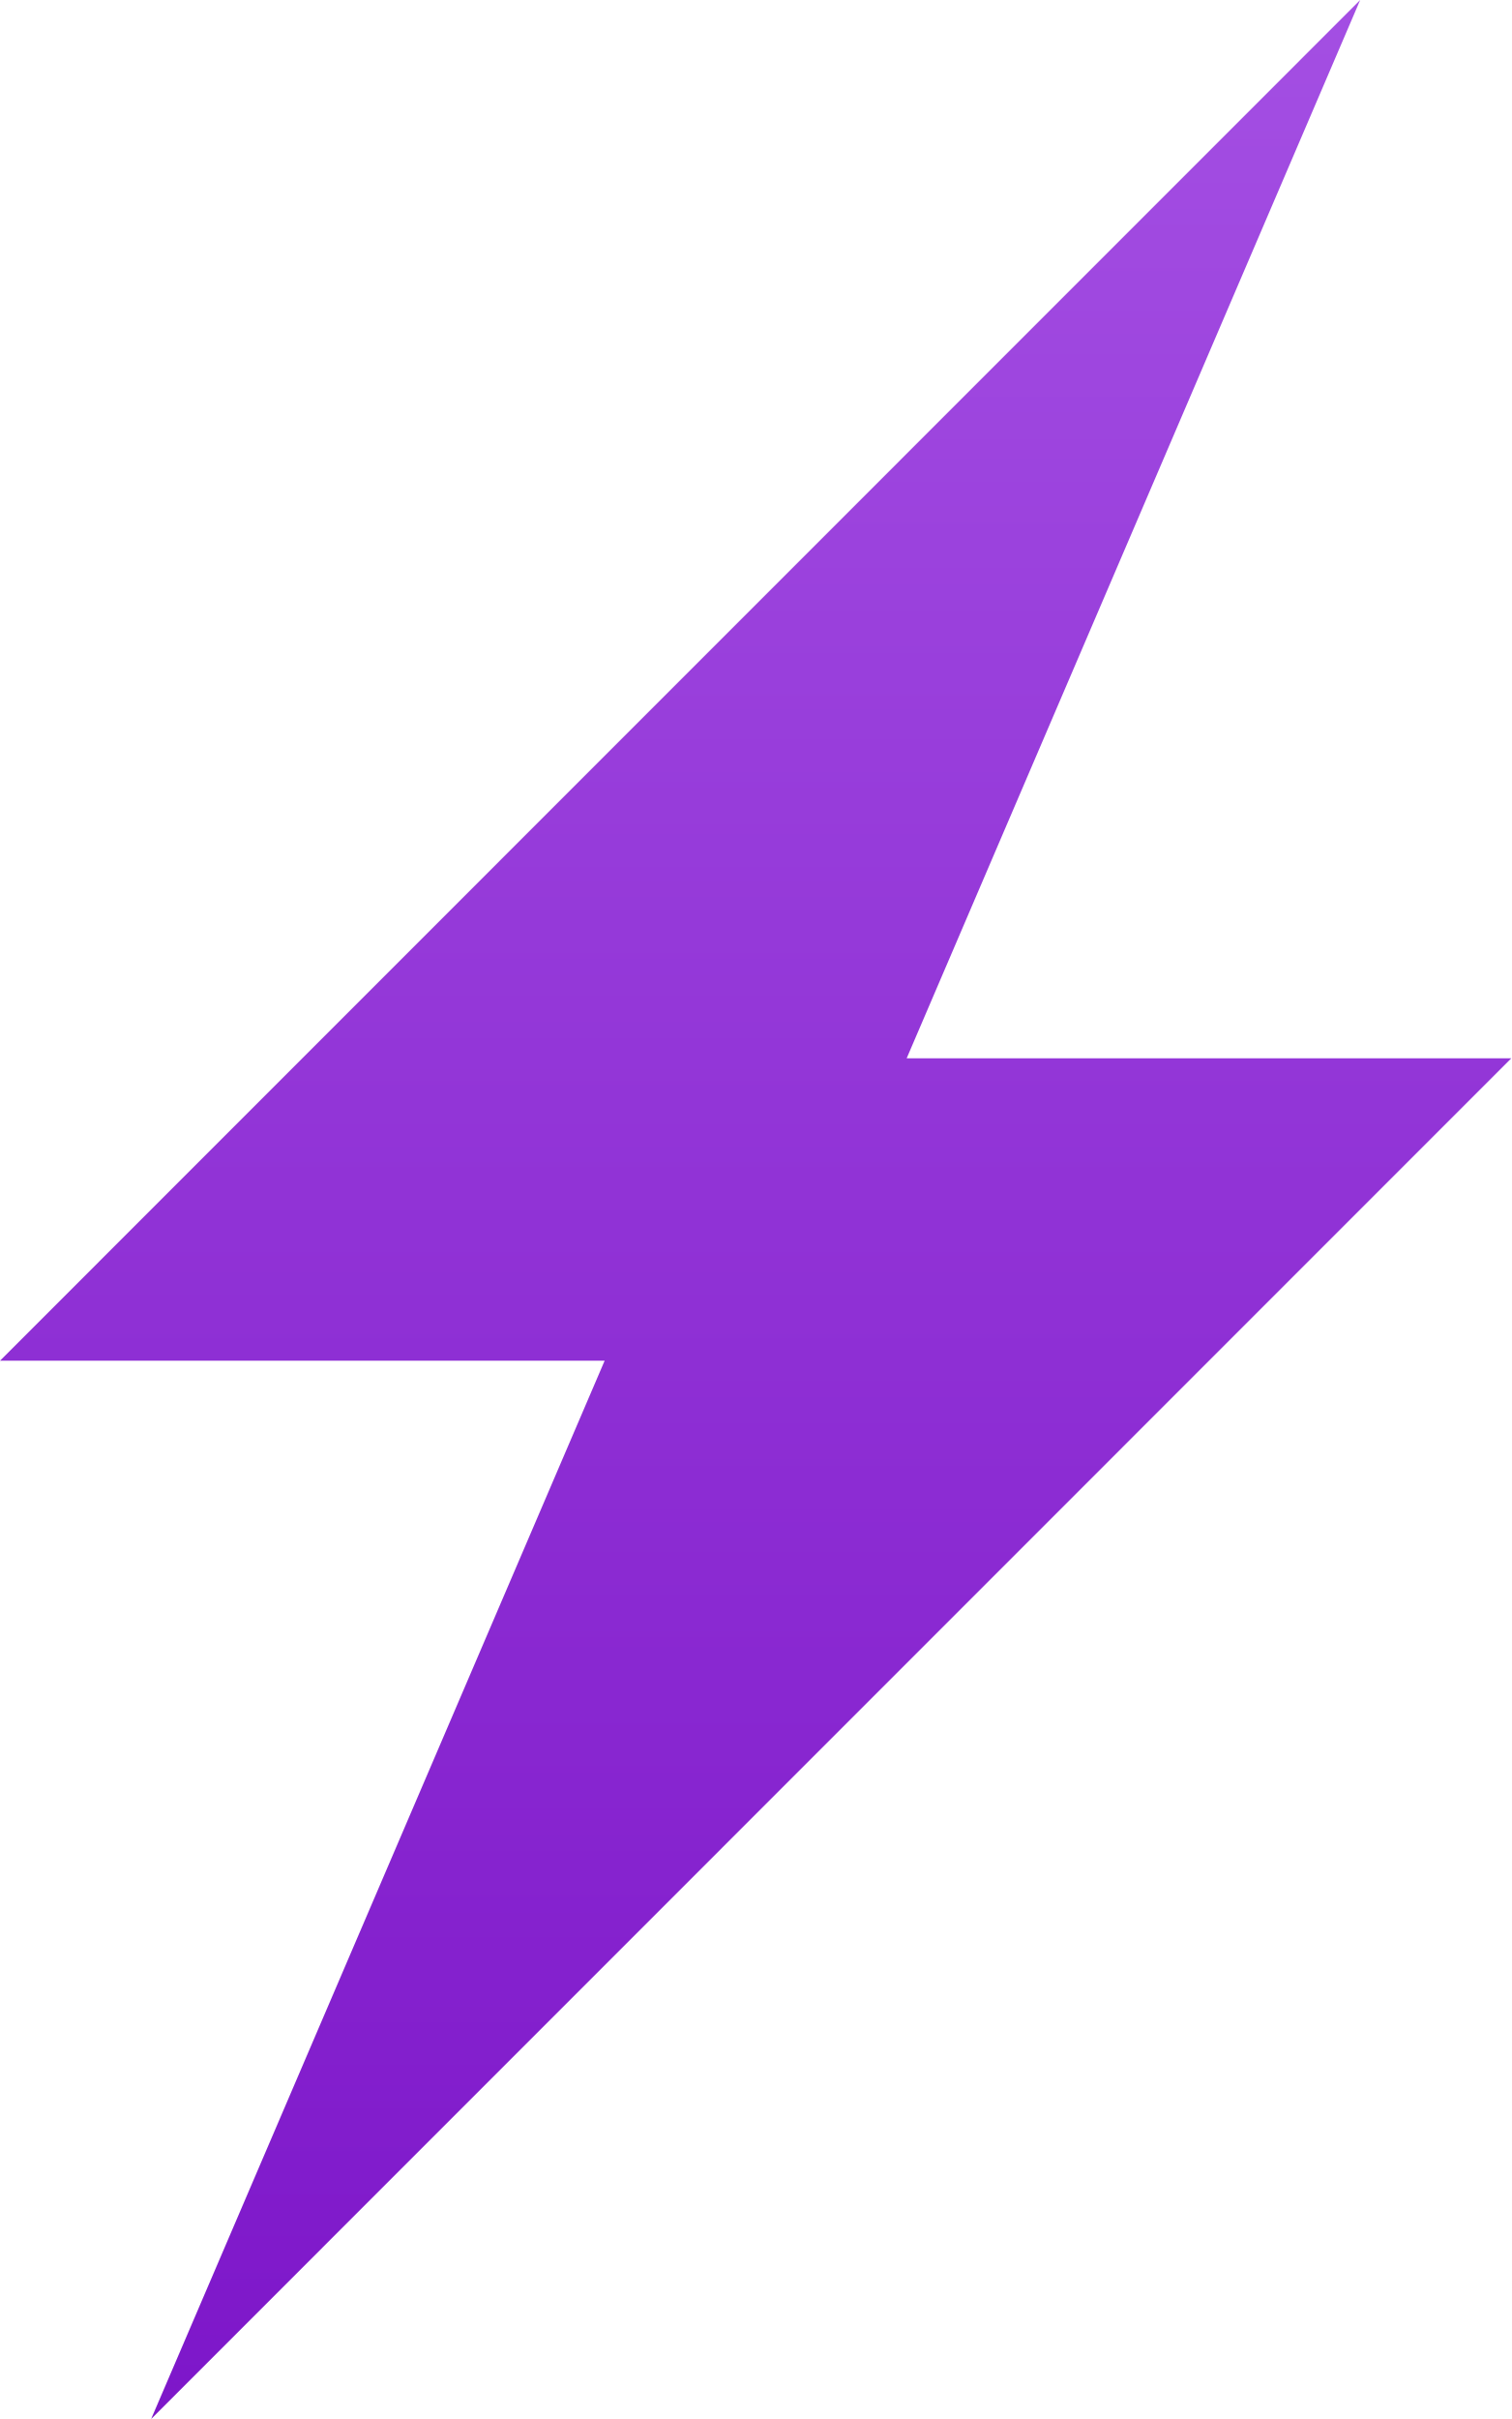
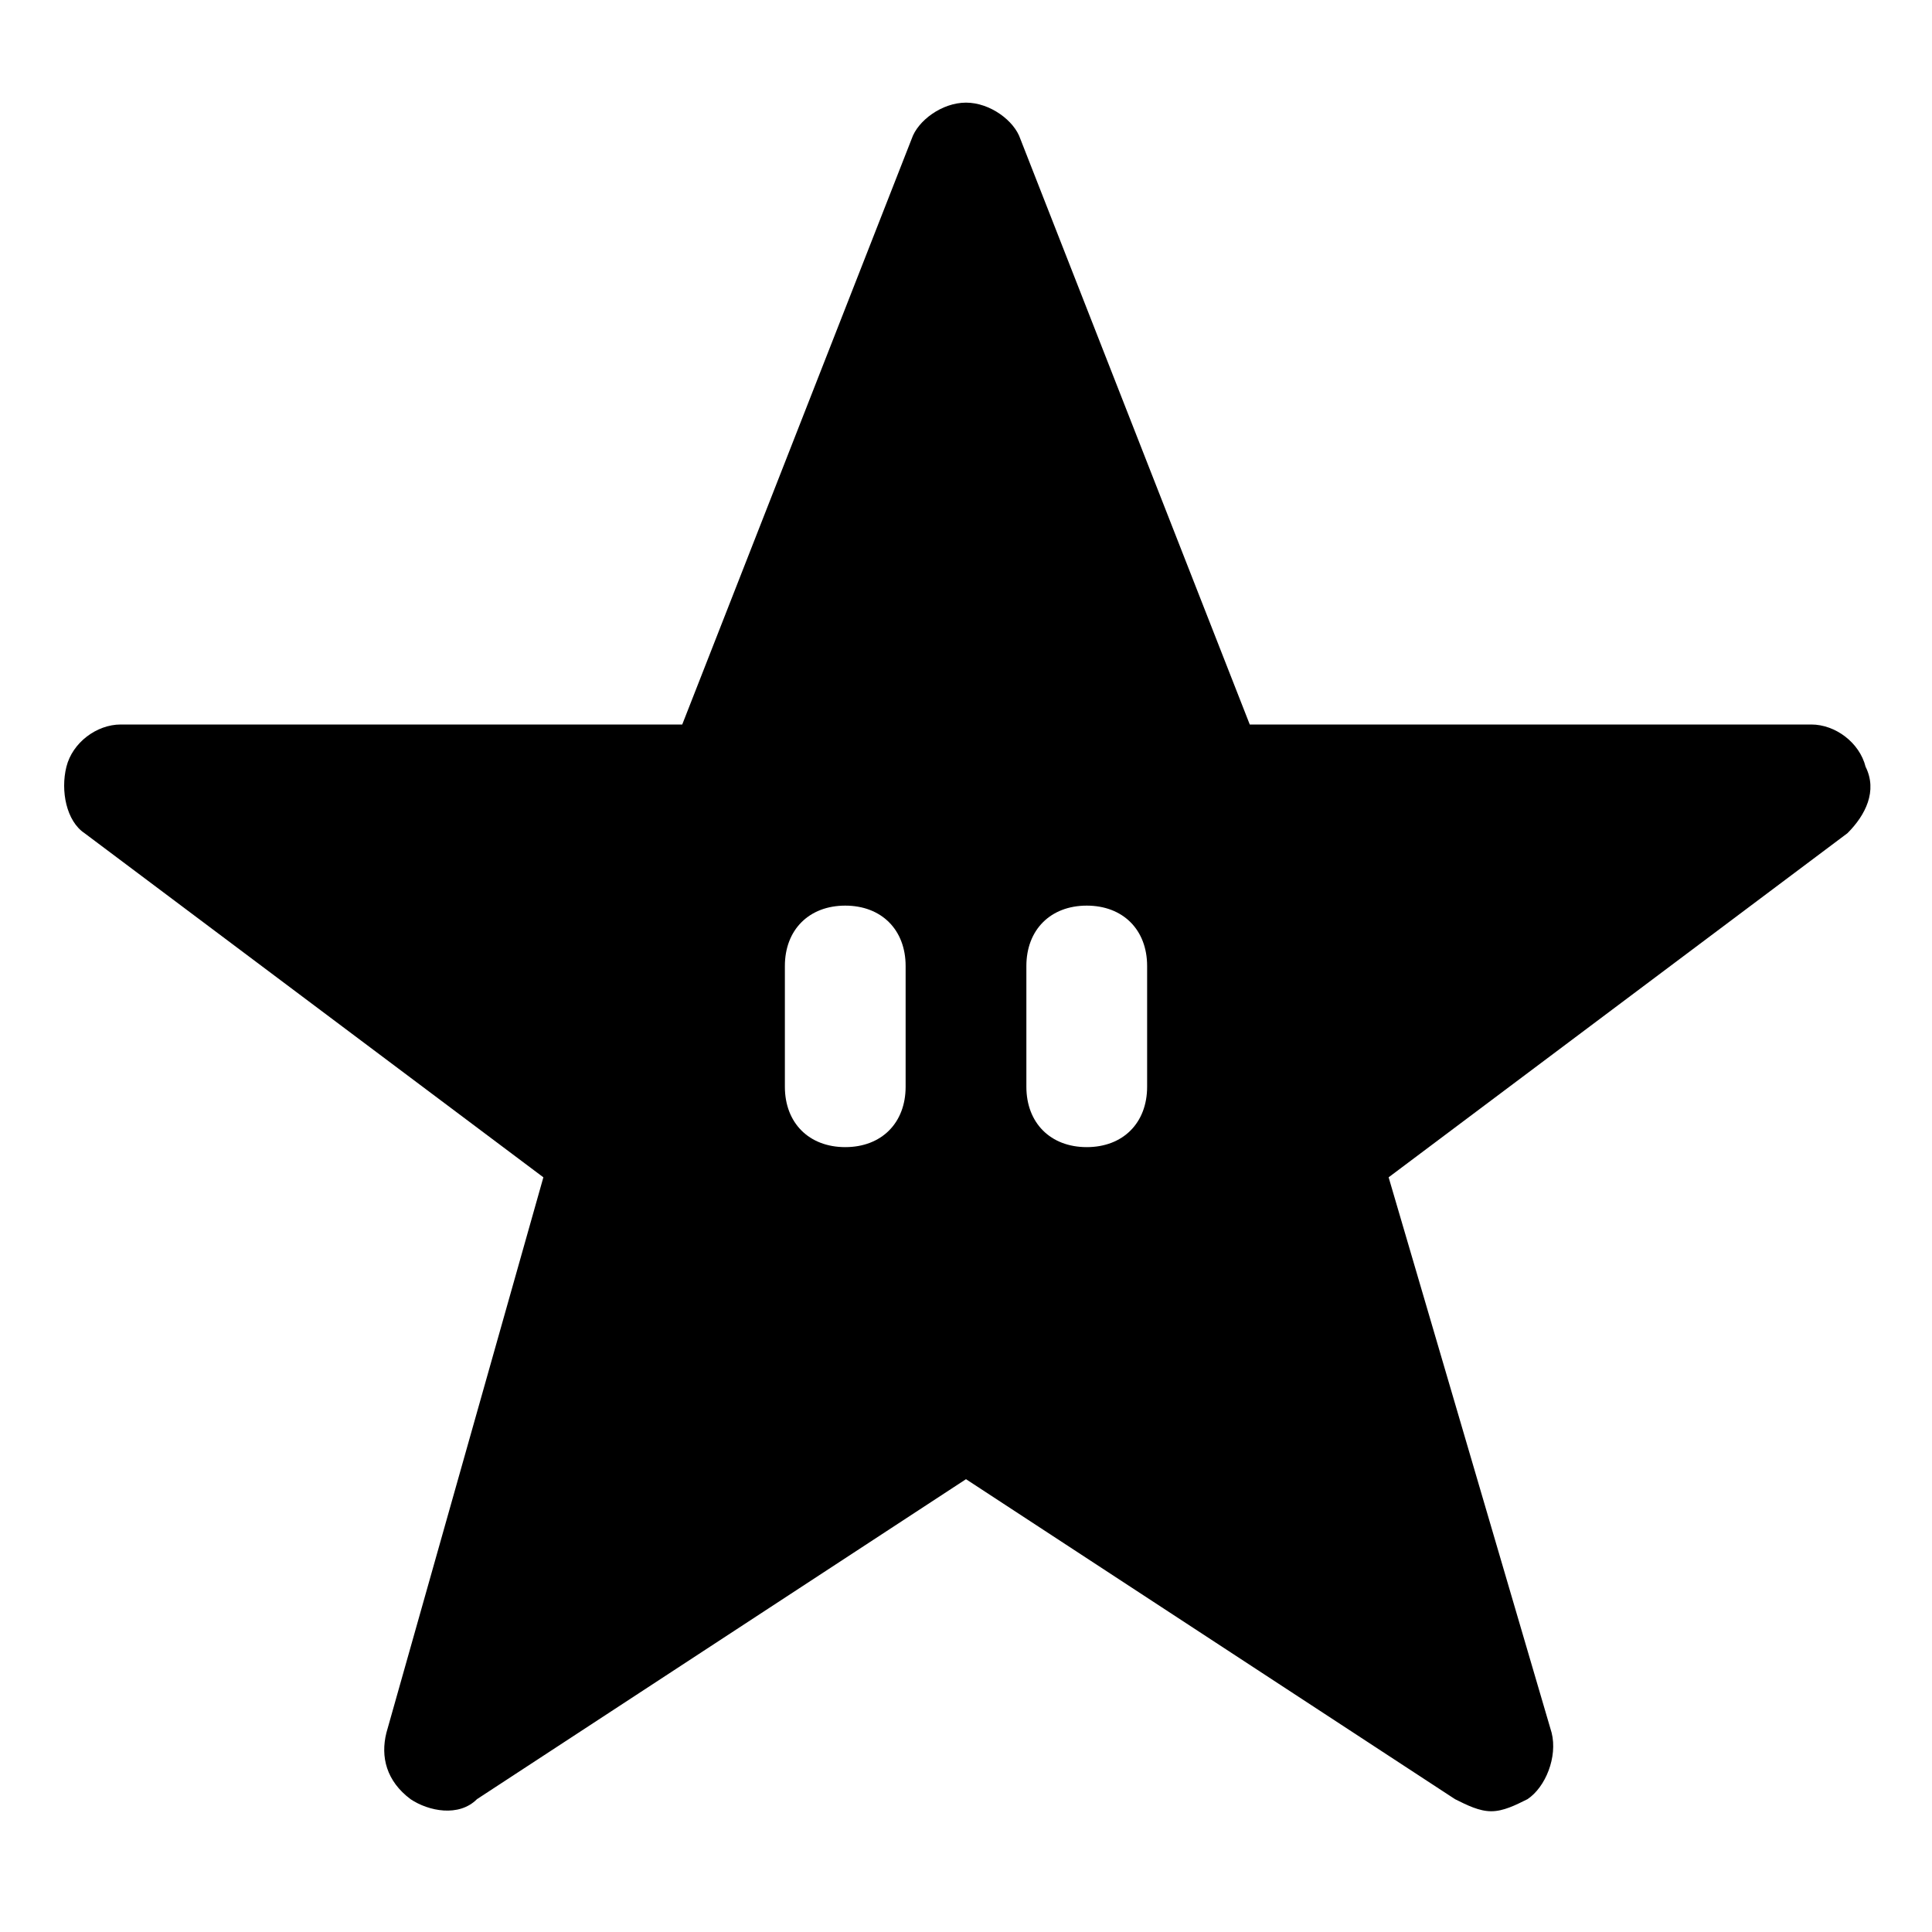
- <svg xmlns="http://www.w3.org/2000/svg" width="13.902" height="22.243" viewBox="0 0 13.902 22.243">
-   <defs>
-     <linearGradient id="linear-gradient" x1="0.5" x2="0.5" y2="1" gradientUnits="objectBoundingBox">
-       <stop offset="0" stop-color="#a44fe3" />
-       <stop offset="1" stop-color="#7d16c9" />
-     </linearGradient>
-   </defs>
-   <path id="Boost" d="M964.9,2273.731h-5.561l4.171-9.731L951,2276.512h5.561l-4.171,9.731Z" transform="translate(-951 -2264)" fill="url(#linear-gradient)" />
+ <svg xmlns="http://www.w3.org/2000/svg" version="1.1" id="Icons" viewBox="0 0 32 32" xml:space="preserve">
+   <style type="text/css">
+ 	.st0{fill:none;stroke:#000000;stroke-width:2;stroke-linecap:round;stroke-linejoin:round;stroke-miterlimit:10;}
+ </style>
+   <path d="M30.9,12.7C30.8,12.3,30.4,12,30,12h-9.3l-3.8-9.7C16.8,2,16.4,1.7,16,1.7S15.2,2,15.1,2.3L11.3,12H2  c-0.4,0-0.8,0.3-0.9,0.7c-0.1,0.4,0,0.9,0.3,1.1L9,19.5l-2.6,9.2c-0.1,0.4,0,0.8,0.4,1.1c0.3,0.2,0.8,0.3,1.1,0l8.1-5.3l8.1,5.3  c0.2,0.1,0.4,0.2,0.6,0.2c0.2,0,0.4-0.1,0.6-0.2c0.3-0.2,0.5-0.7,0.4-1.1L23,19.5l7.6-5.7C30.9,13.5,31.1,13.1,30.9,12.7z M15,18  c0,0.6-0.4,1-1,1s-1-0.4-1-1v-2c0-0.6,0.4-1,1-1s1,0.4,1,1V18z M19,18c0,0.6-0.4,1-1,1s-1-0.4-1-1v-2c0-0.6,0.4-1,1-1s1,0.4,1,1V18z  " />
</svg>
